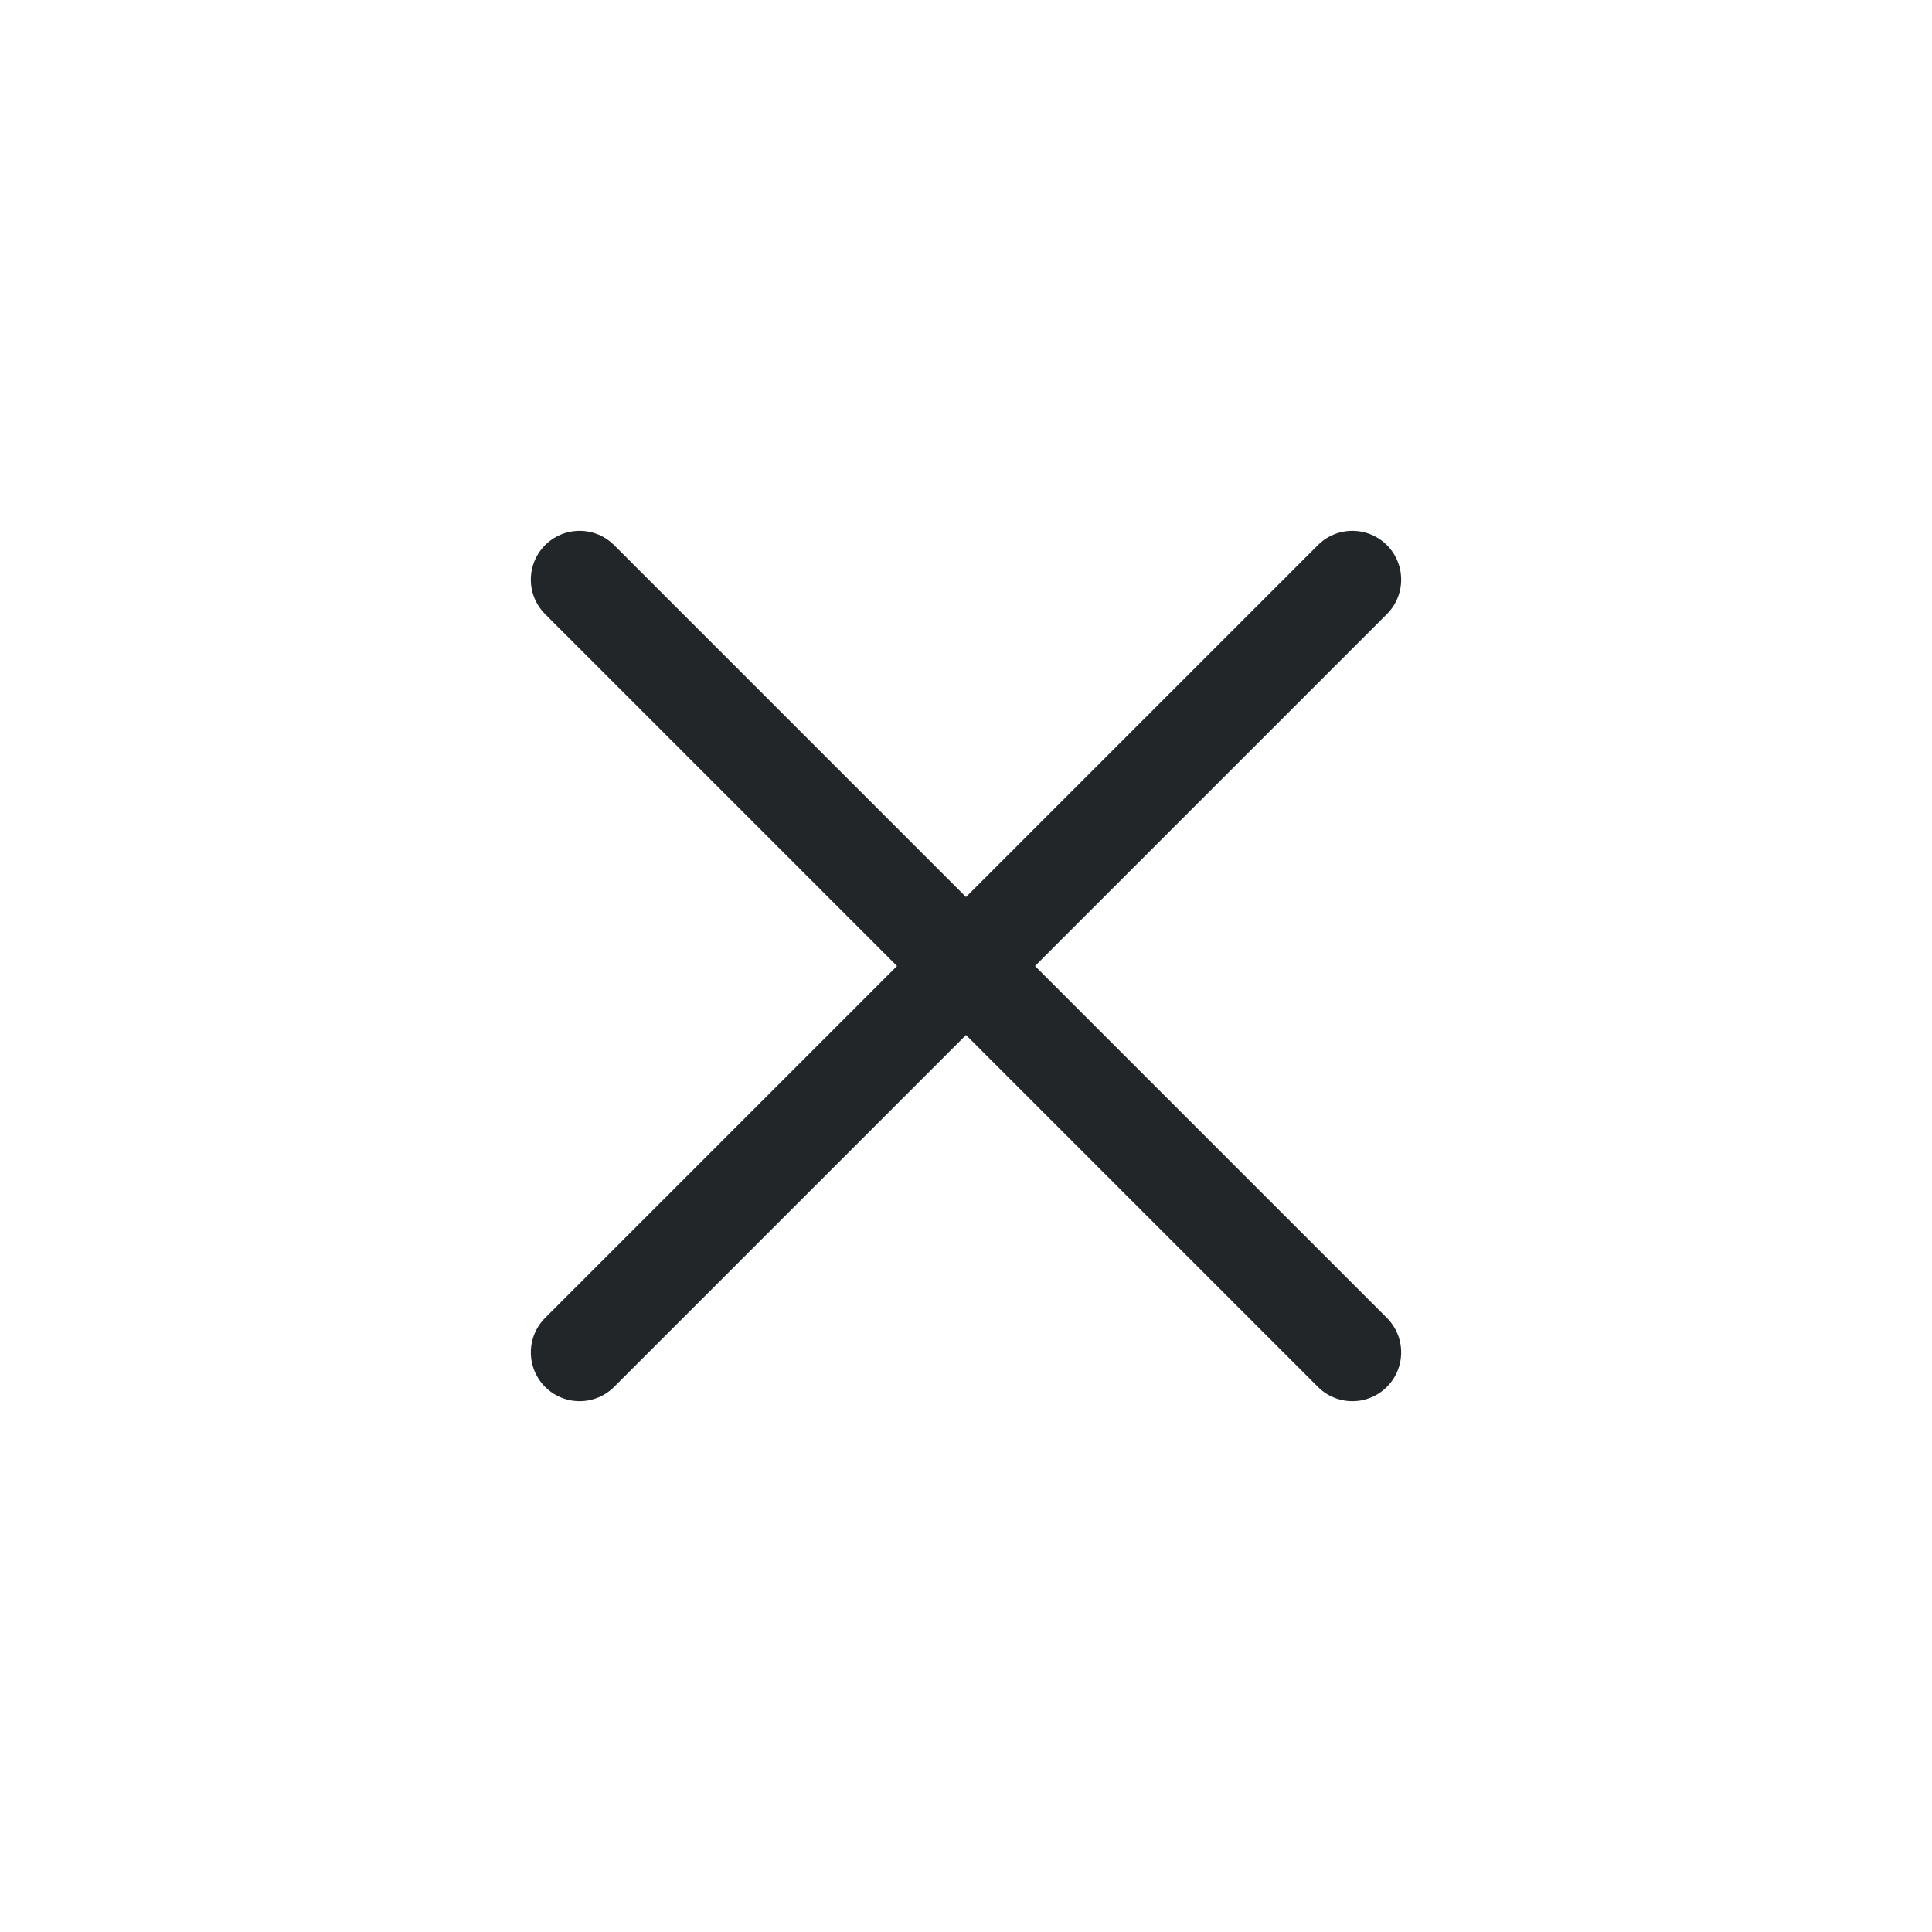
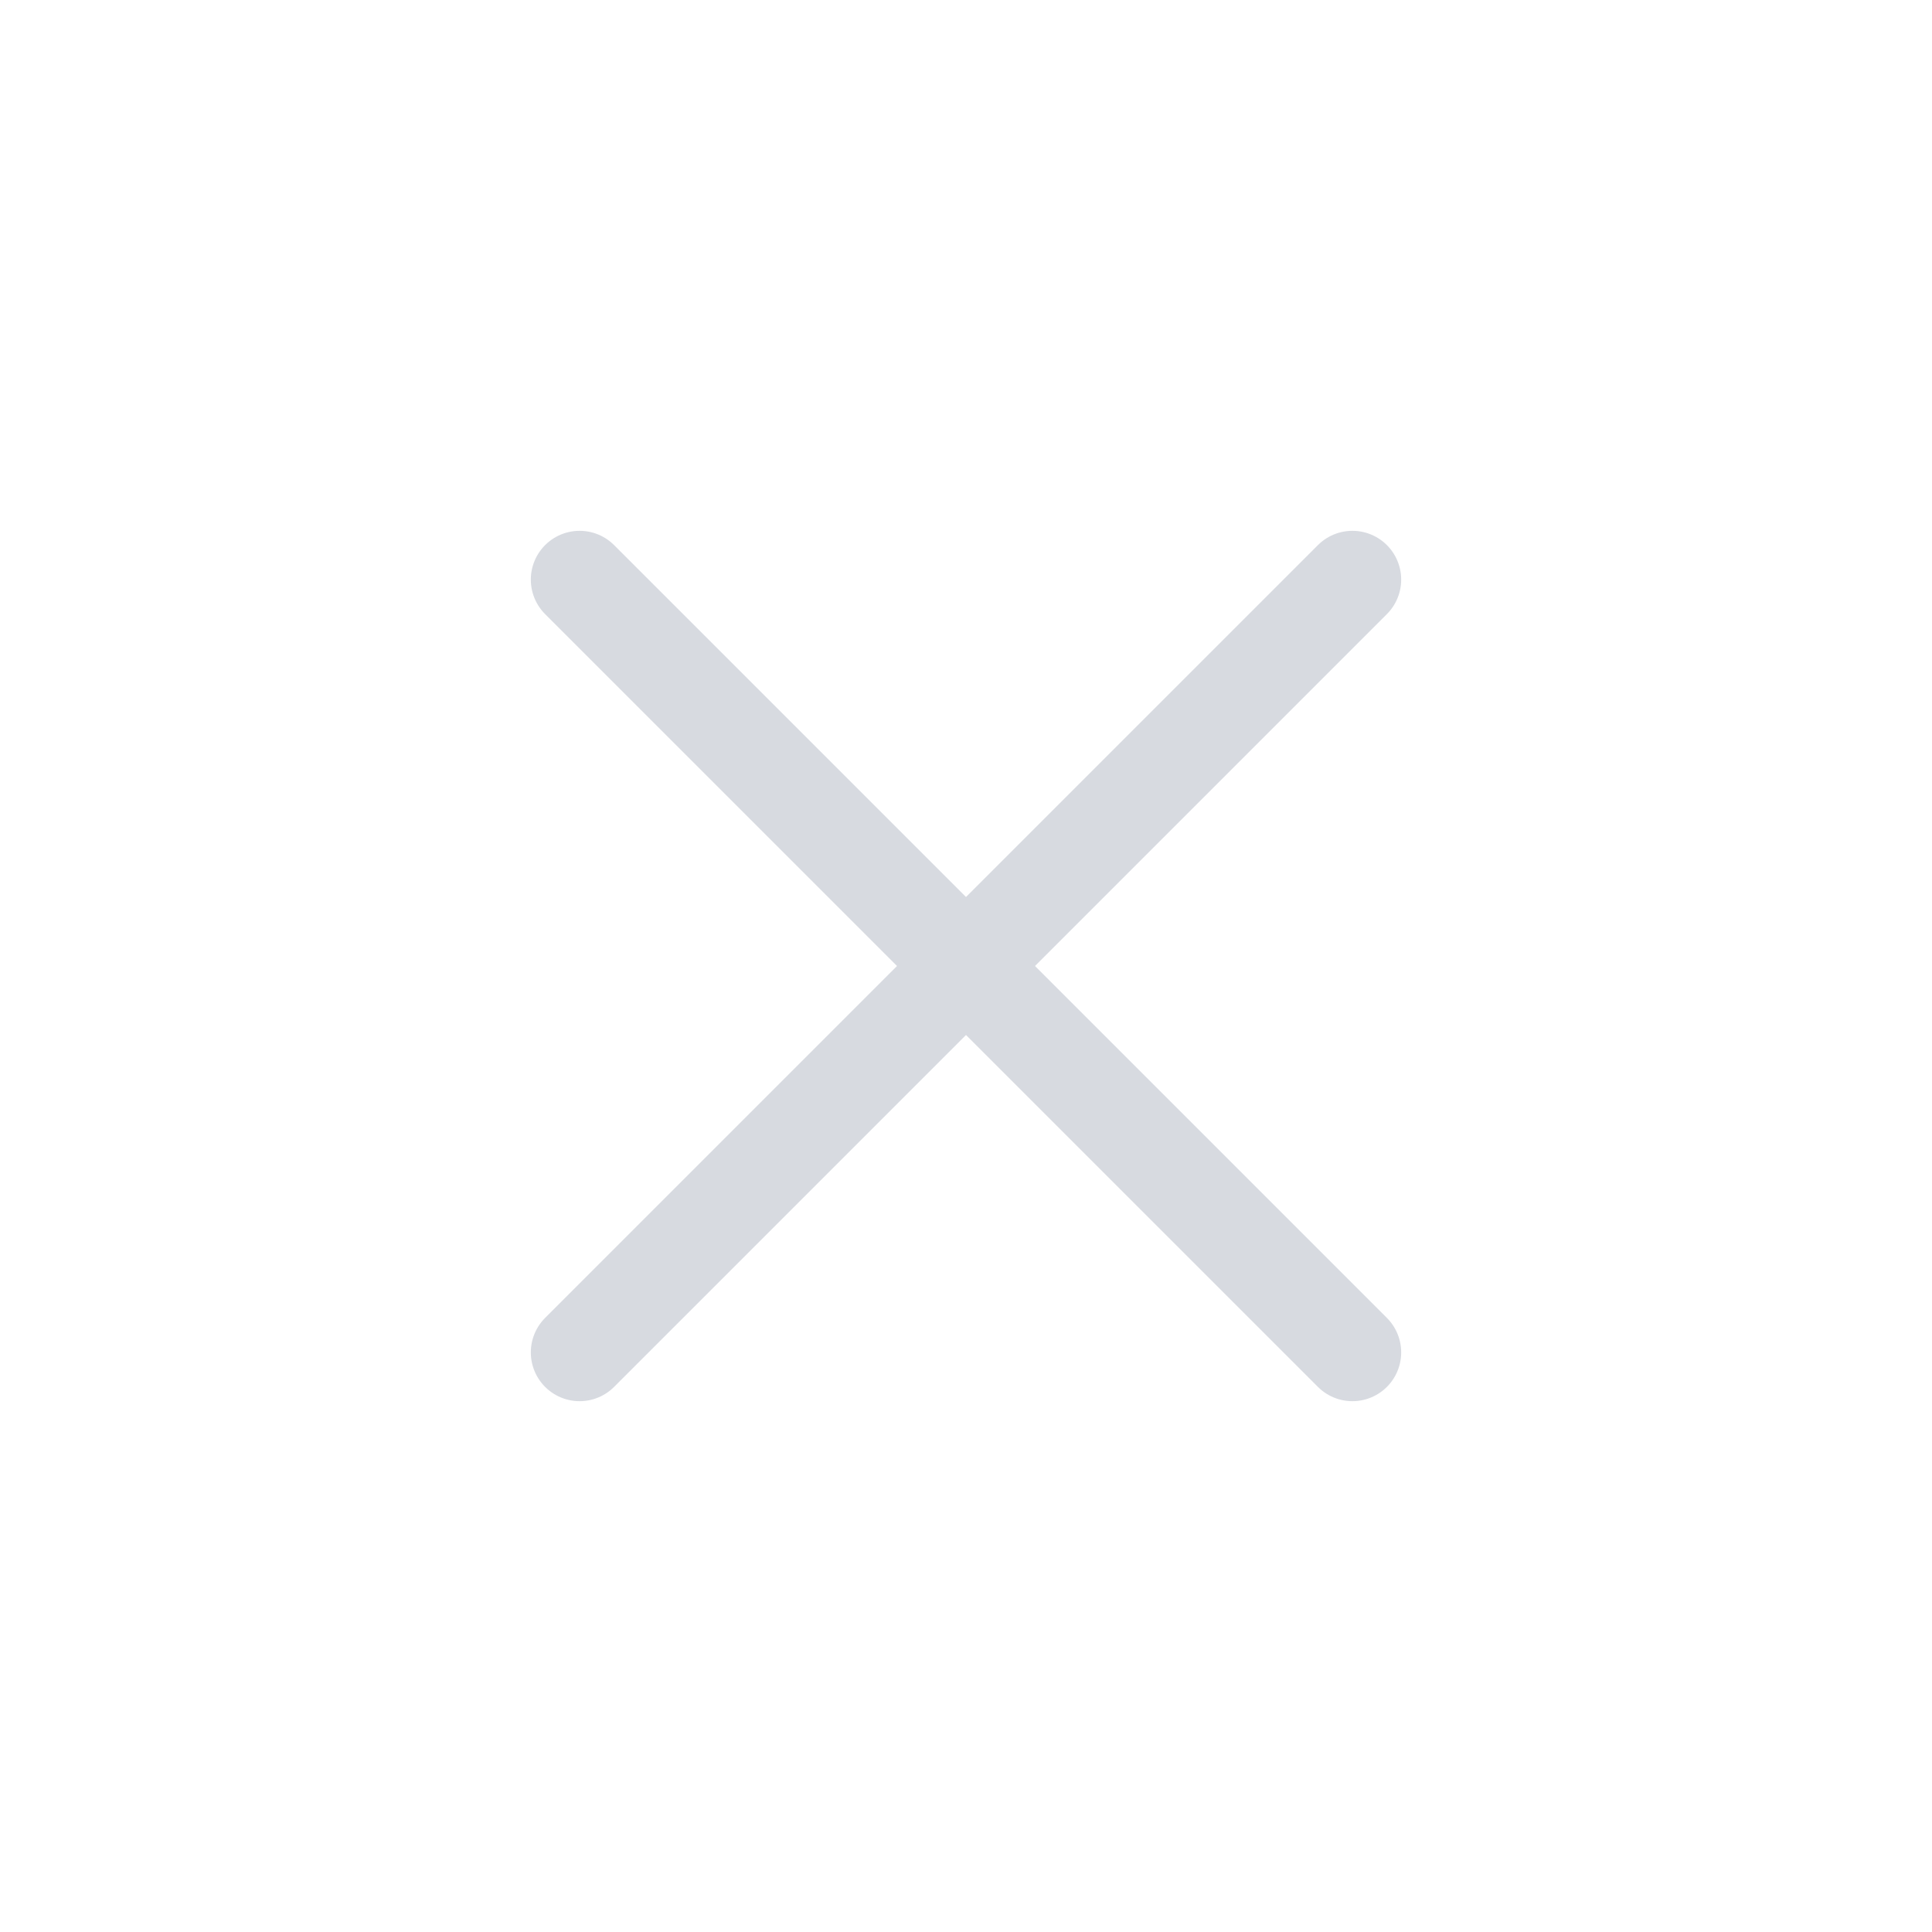
<svg xmlns="http://www.w3.org/2000/svg" viewBox="0 0 50 50" version="1.2" baseProfile="tiny">
  <defs>
</defs>
  <g fill="none" stroke="black" stroke-width="1" fill-rule="evenodd" stroke-linecap="square" stroke-linejoin="bevel">
-     <g fill="none" stroke="#232629" stroke-opacity="1" stroke-width="1.01" stroke-linecap="round" stroke-linejoin="miter" stroke-miterlimit="2" transform="matrix(2.5,0,0,2.5,2.5,2.5)" font-family="Noto Sans" font-size="10" font-weight="400" font-style="normal">
+     <g fill="none" stroke="#d7dae0" stroke-opacity="1" stroke-width="1.01" stroke-linecap="round" stroke-linejoin="miter" stroke-miterlimit="2" transform="matrix(2.5,0,0,2.5,2.5,2.5)" font-family="Noto Sans" font-size="10" font-weight="400" font-style="normal">
      <polyline fill="none" vector-effect="none" points="5,5 13,13 " />
      <polyline fill="none" vector-effect="none" points="13,5 5,13 " />
    </g>
    <g fill="none" stroke="#000000" stroke-opacity="1" stroke-width="1" stroke-linecap="square" stroke-linejoin="bevel" transform="matrix(1,0,0,1,0,0)" font-family="Noto Sans" font-size="10" font-weight="400" font-style="normal">
</g>
  </g>
</svg>
